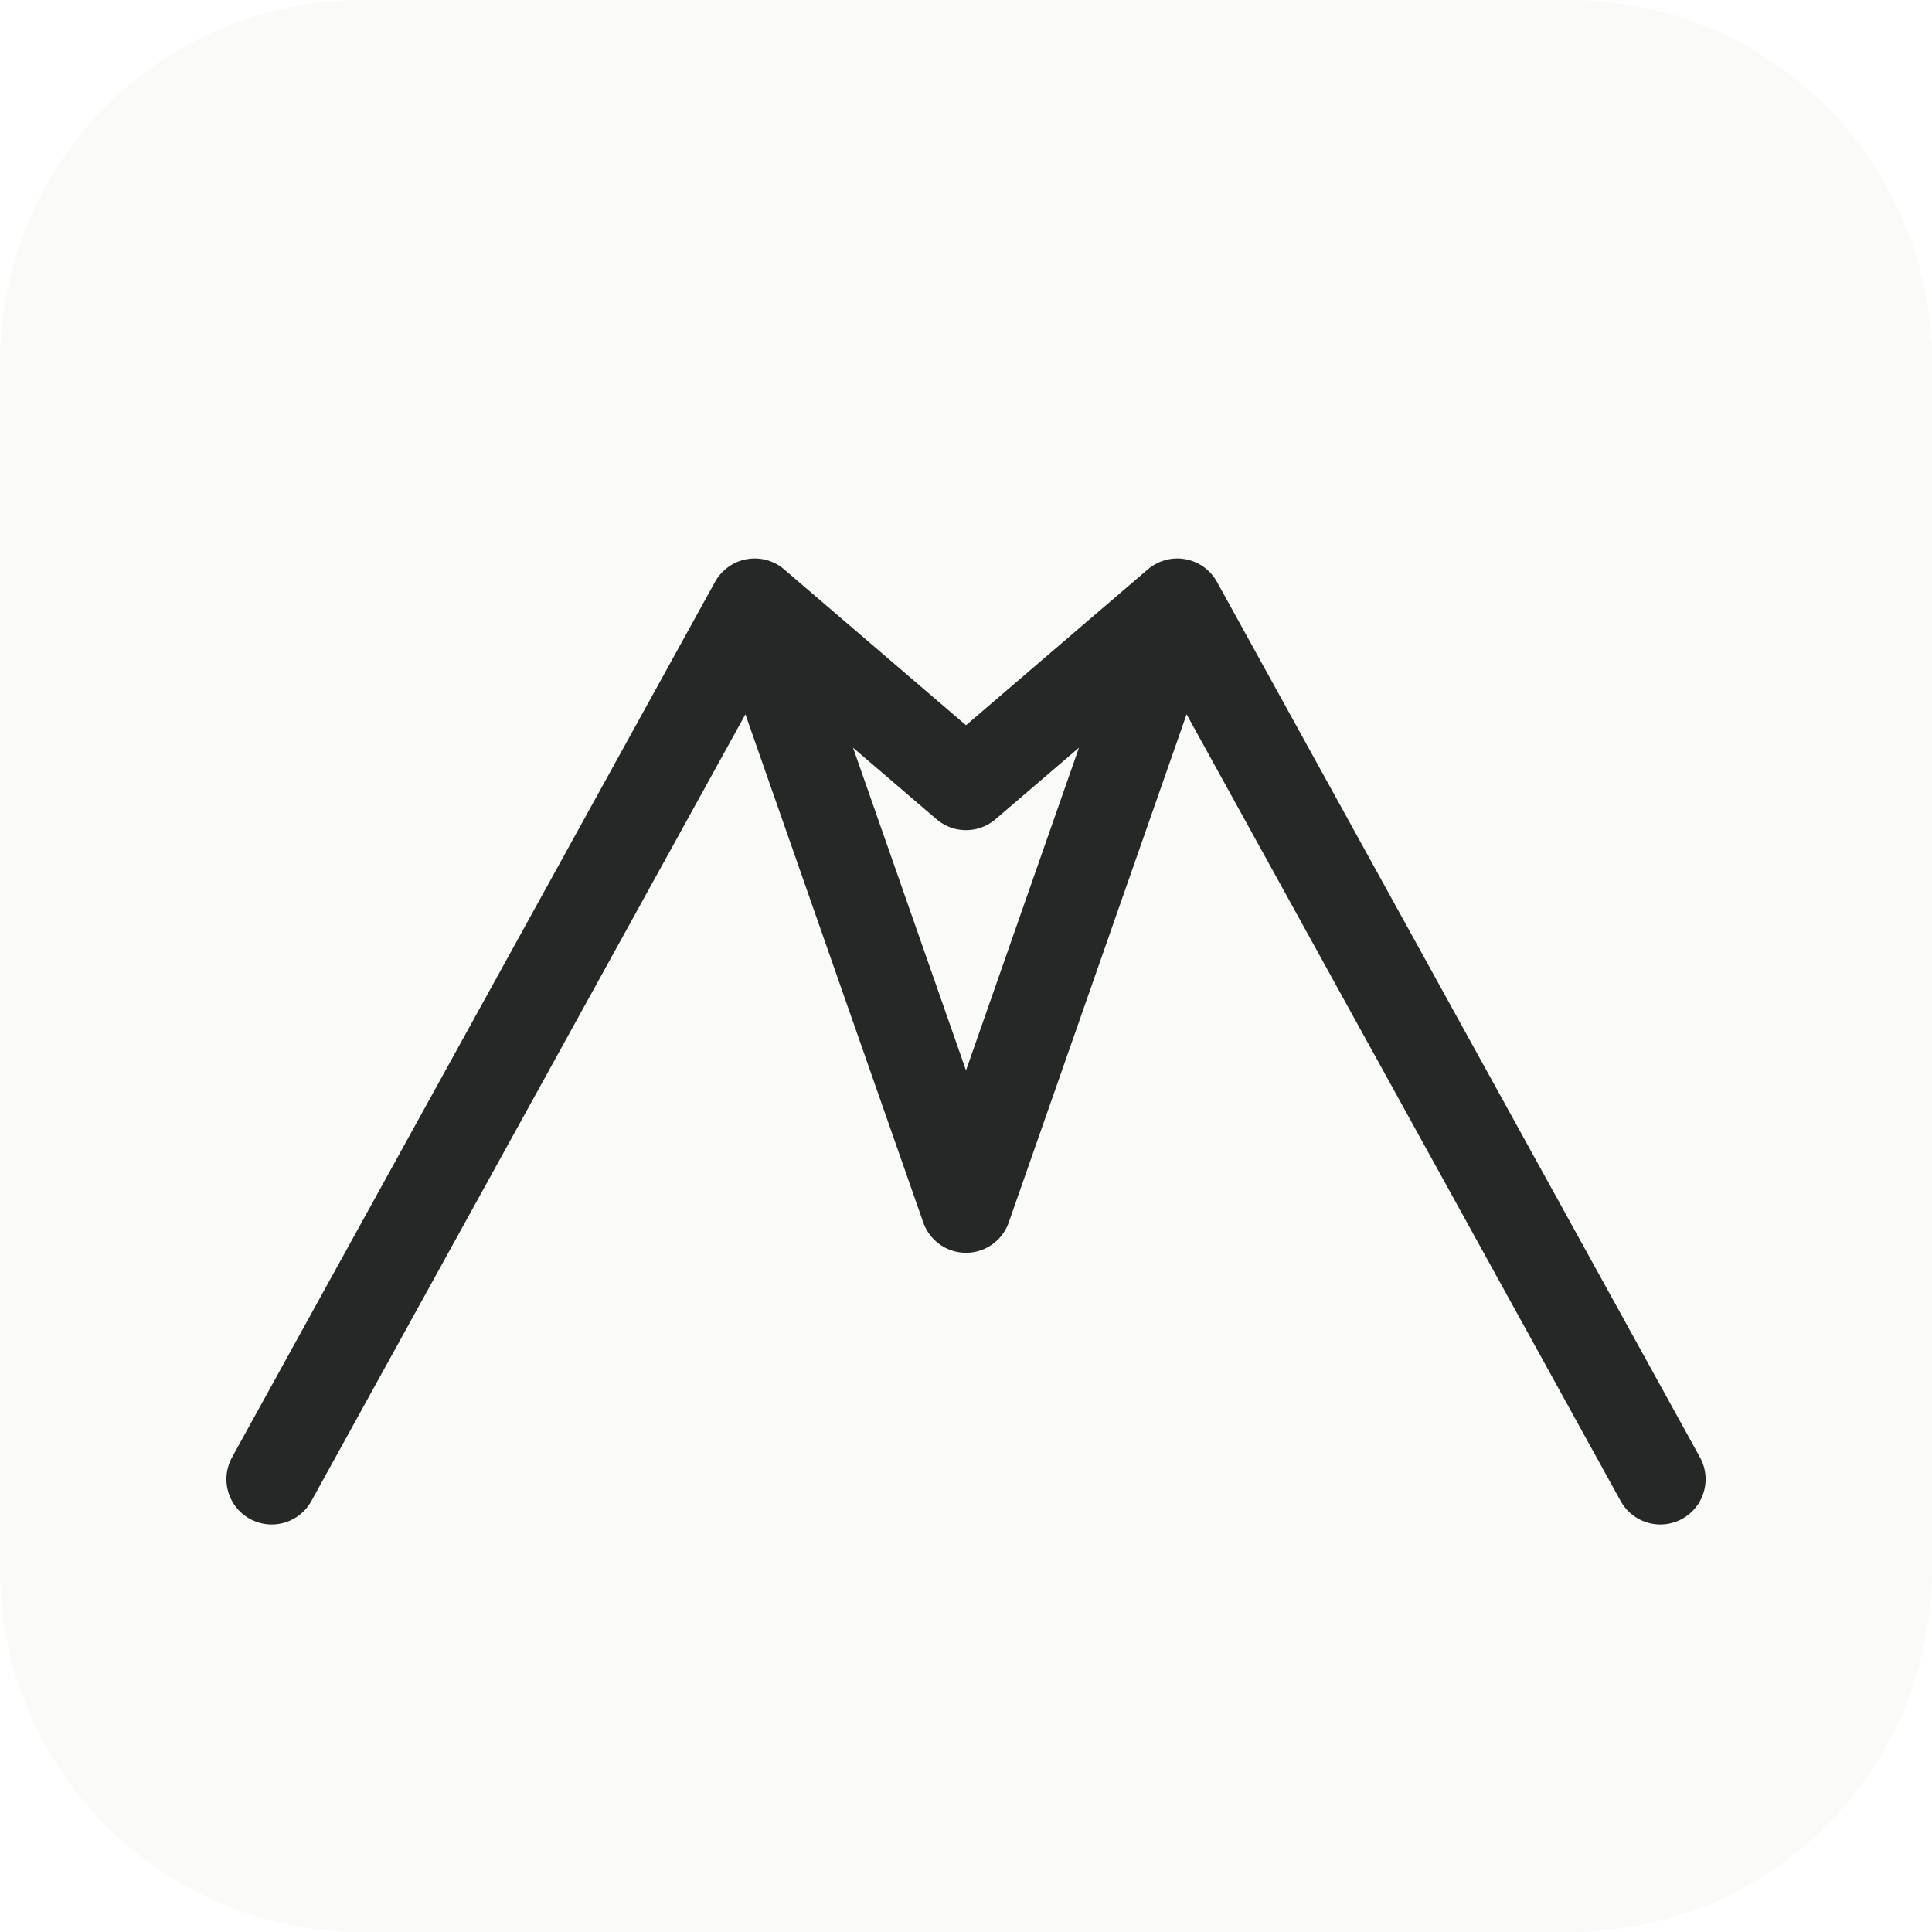
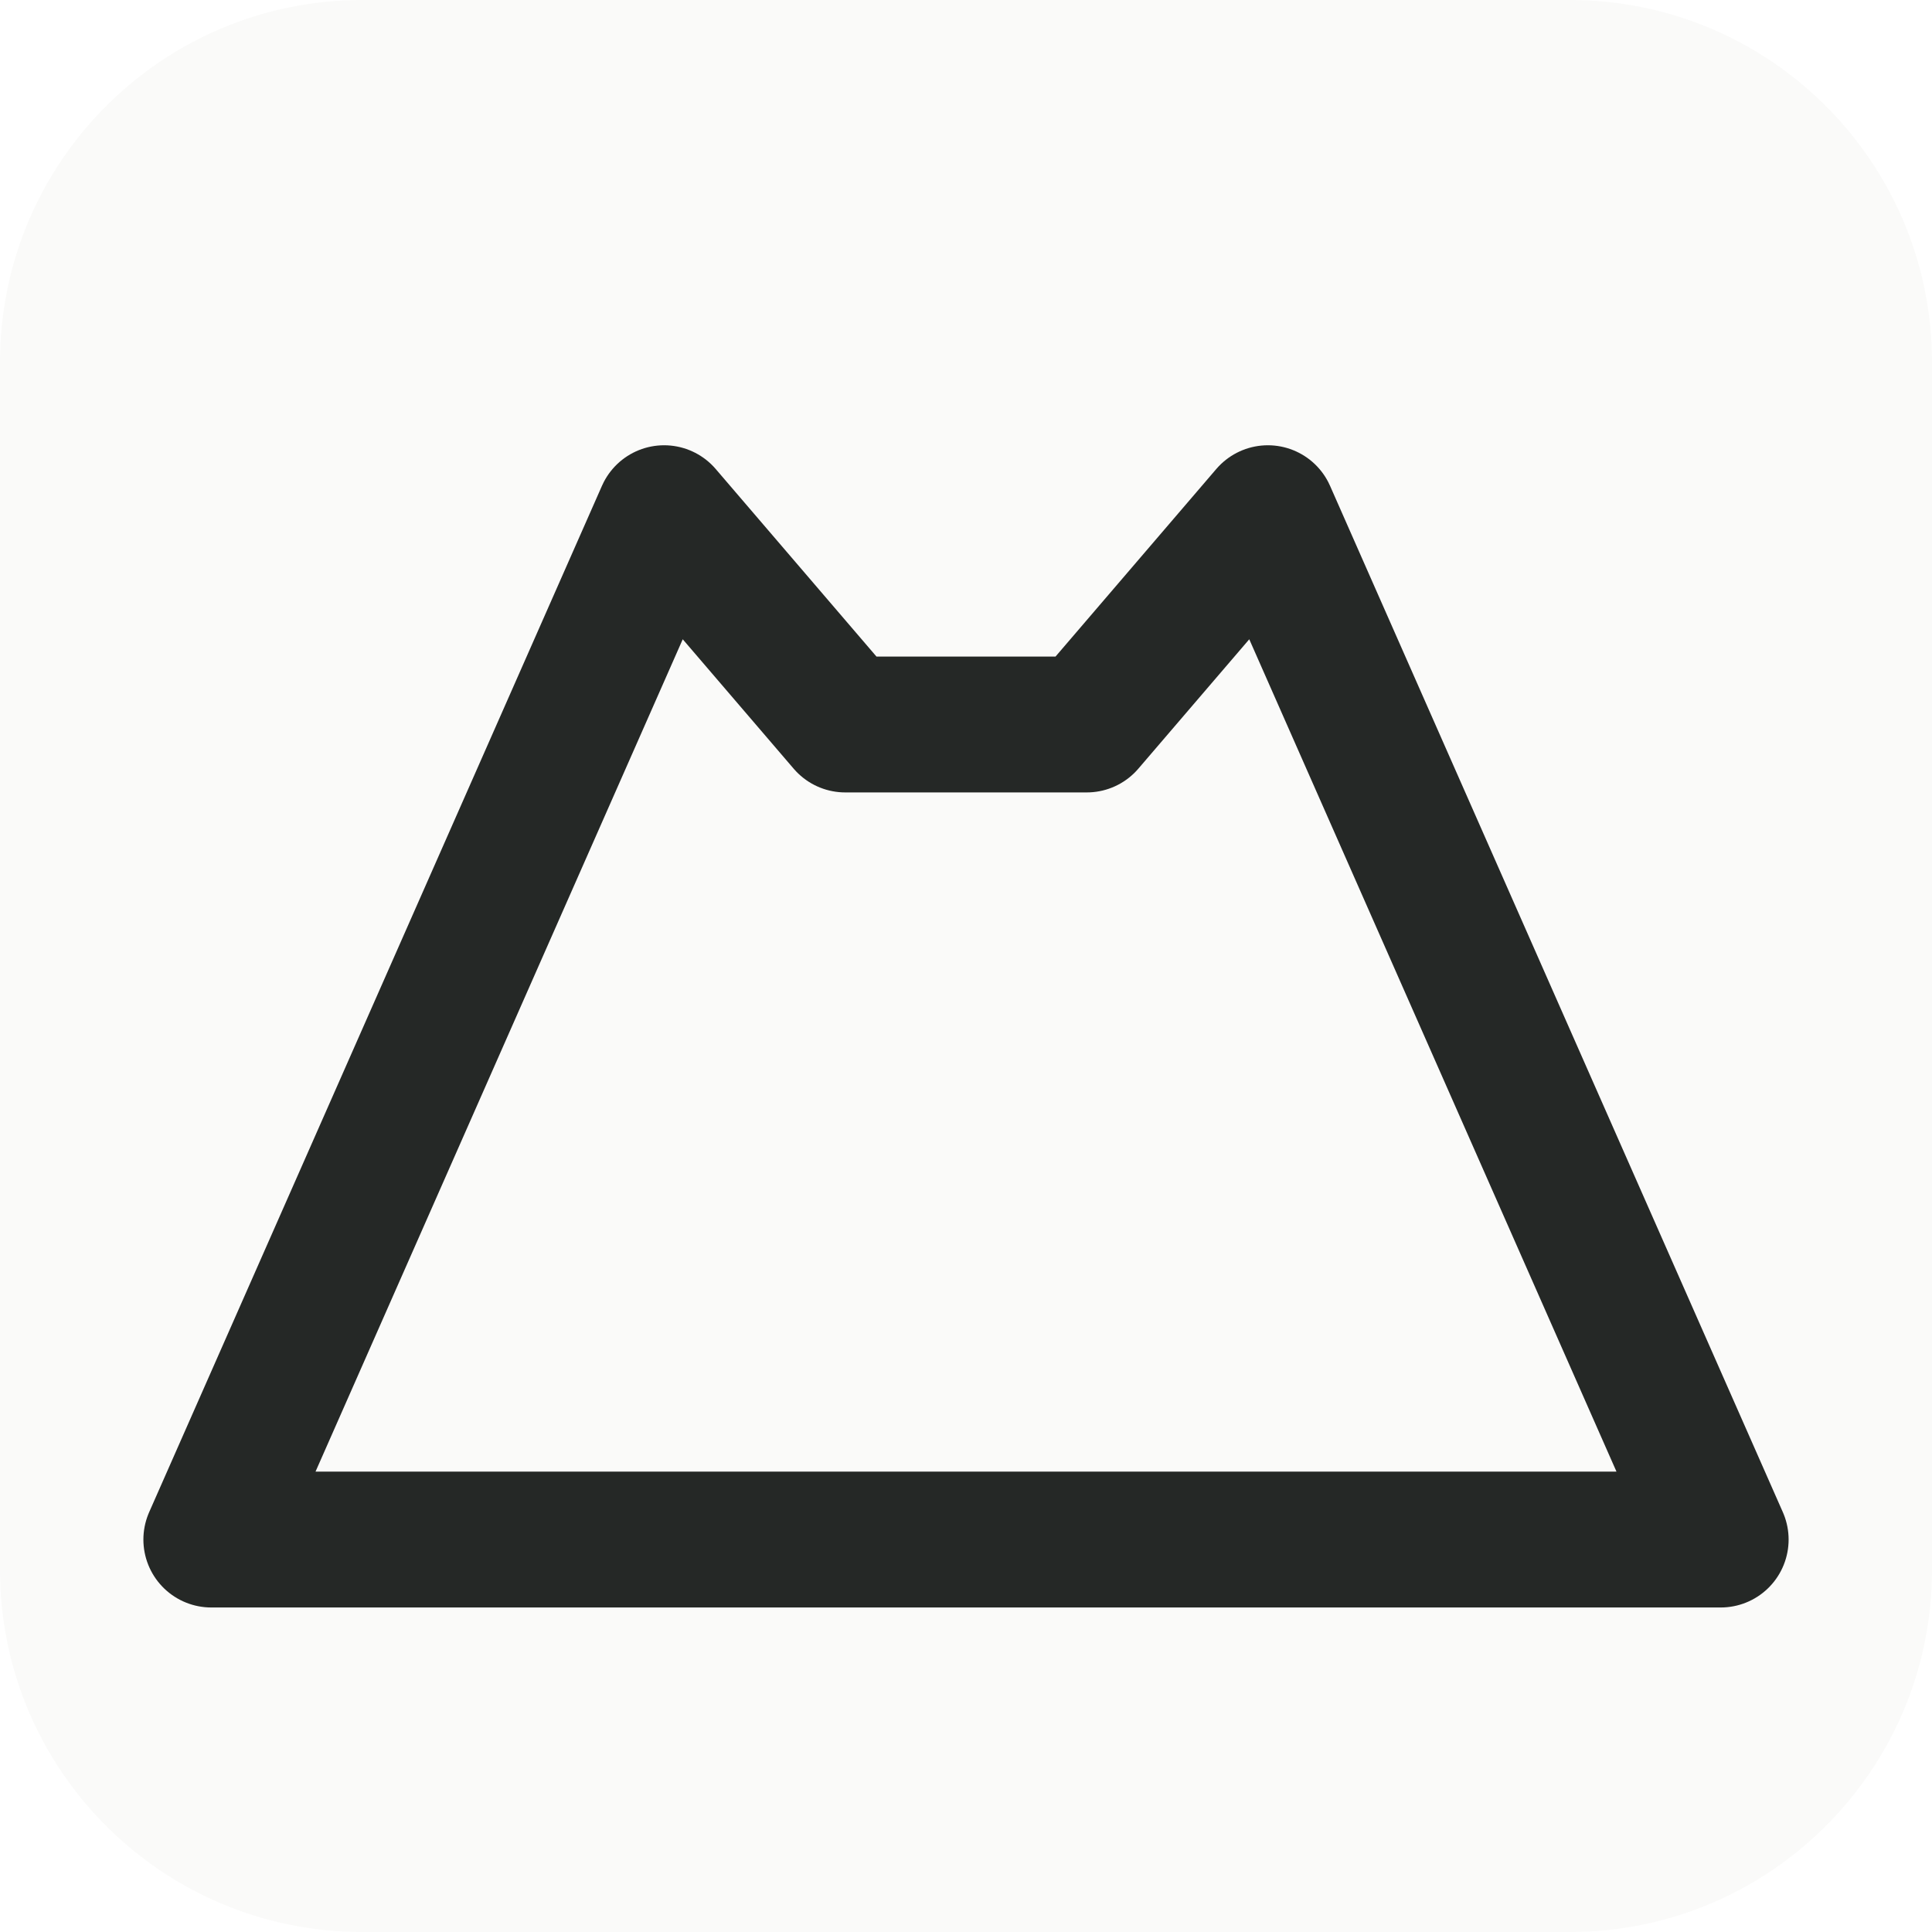
- <svg xmlns="http://www.w3.org/2000/svg" viewBox="0 0 64 64">
-   <rect width="64" height="64" rx="12" fill="#fafaf9" />
-   <path d="M9 49 25 20l7 6 7-6 16 29M25 20l7 20 7-20" fill="none" stroke="#252826" stroke-width="3" stroke-linecap="round" stroke-linejoin="round" />
+ <svg xmlns="http://www.w3.org/2000/svg" viewBox="0 0 32 32">
+   <rect width="32" height="32" rx="6" fill="#fafaf9" />
+   <path d="M3.5 25.5 11 8.5 14 12h4l3-3.5 7.5 17Z" fill="none" stroke="#252826" stroke-width="2.25" stroke-linecap="round" stroke-linejoin="round" />
</svg>
